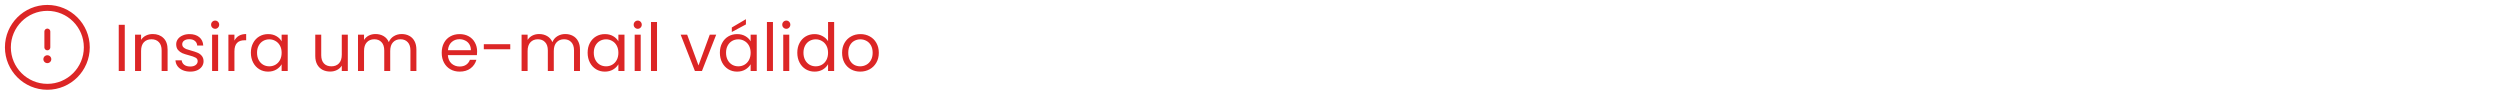
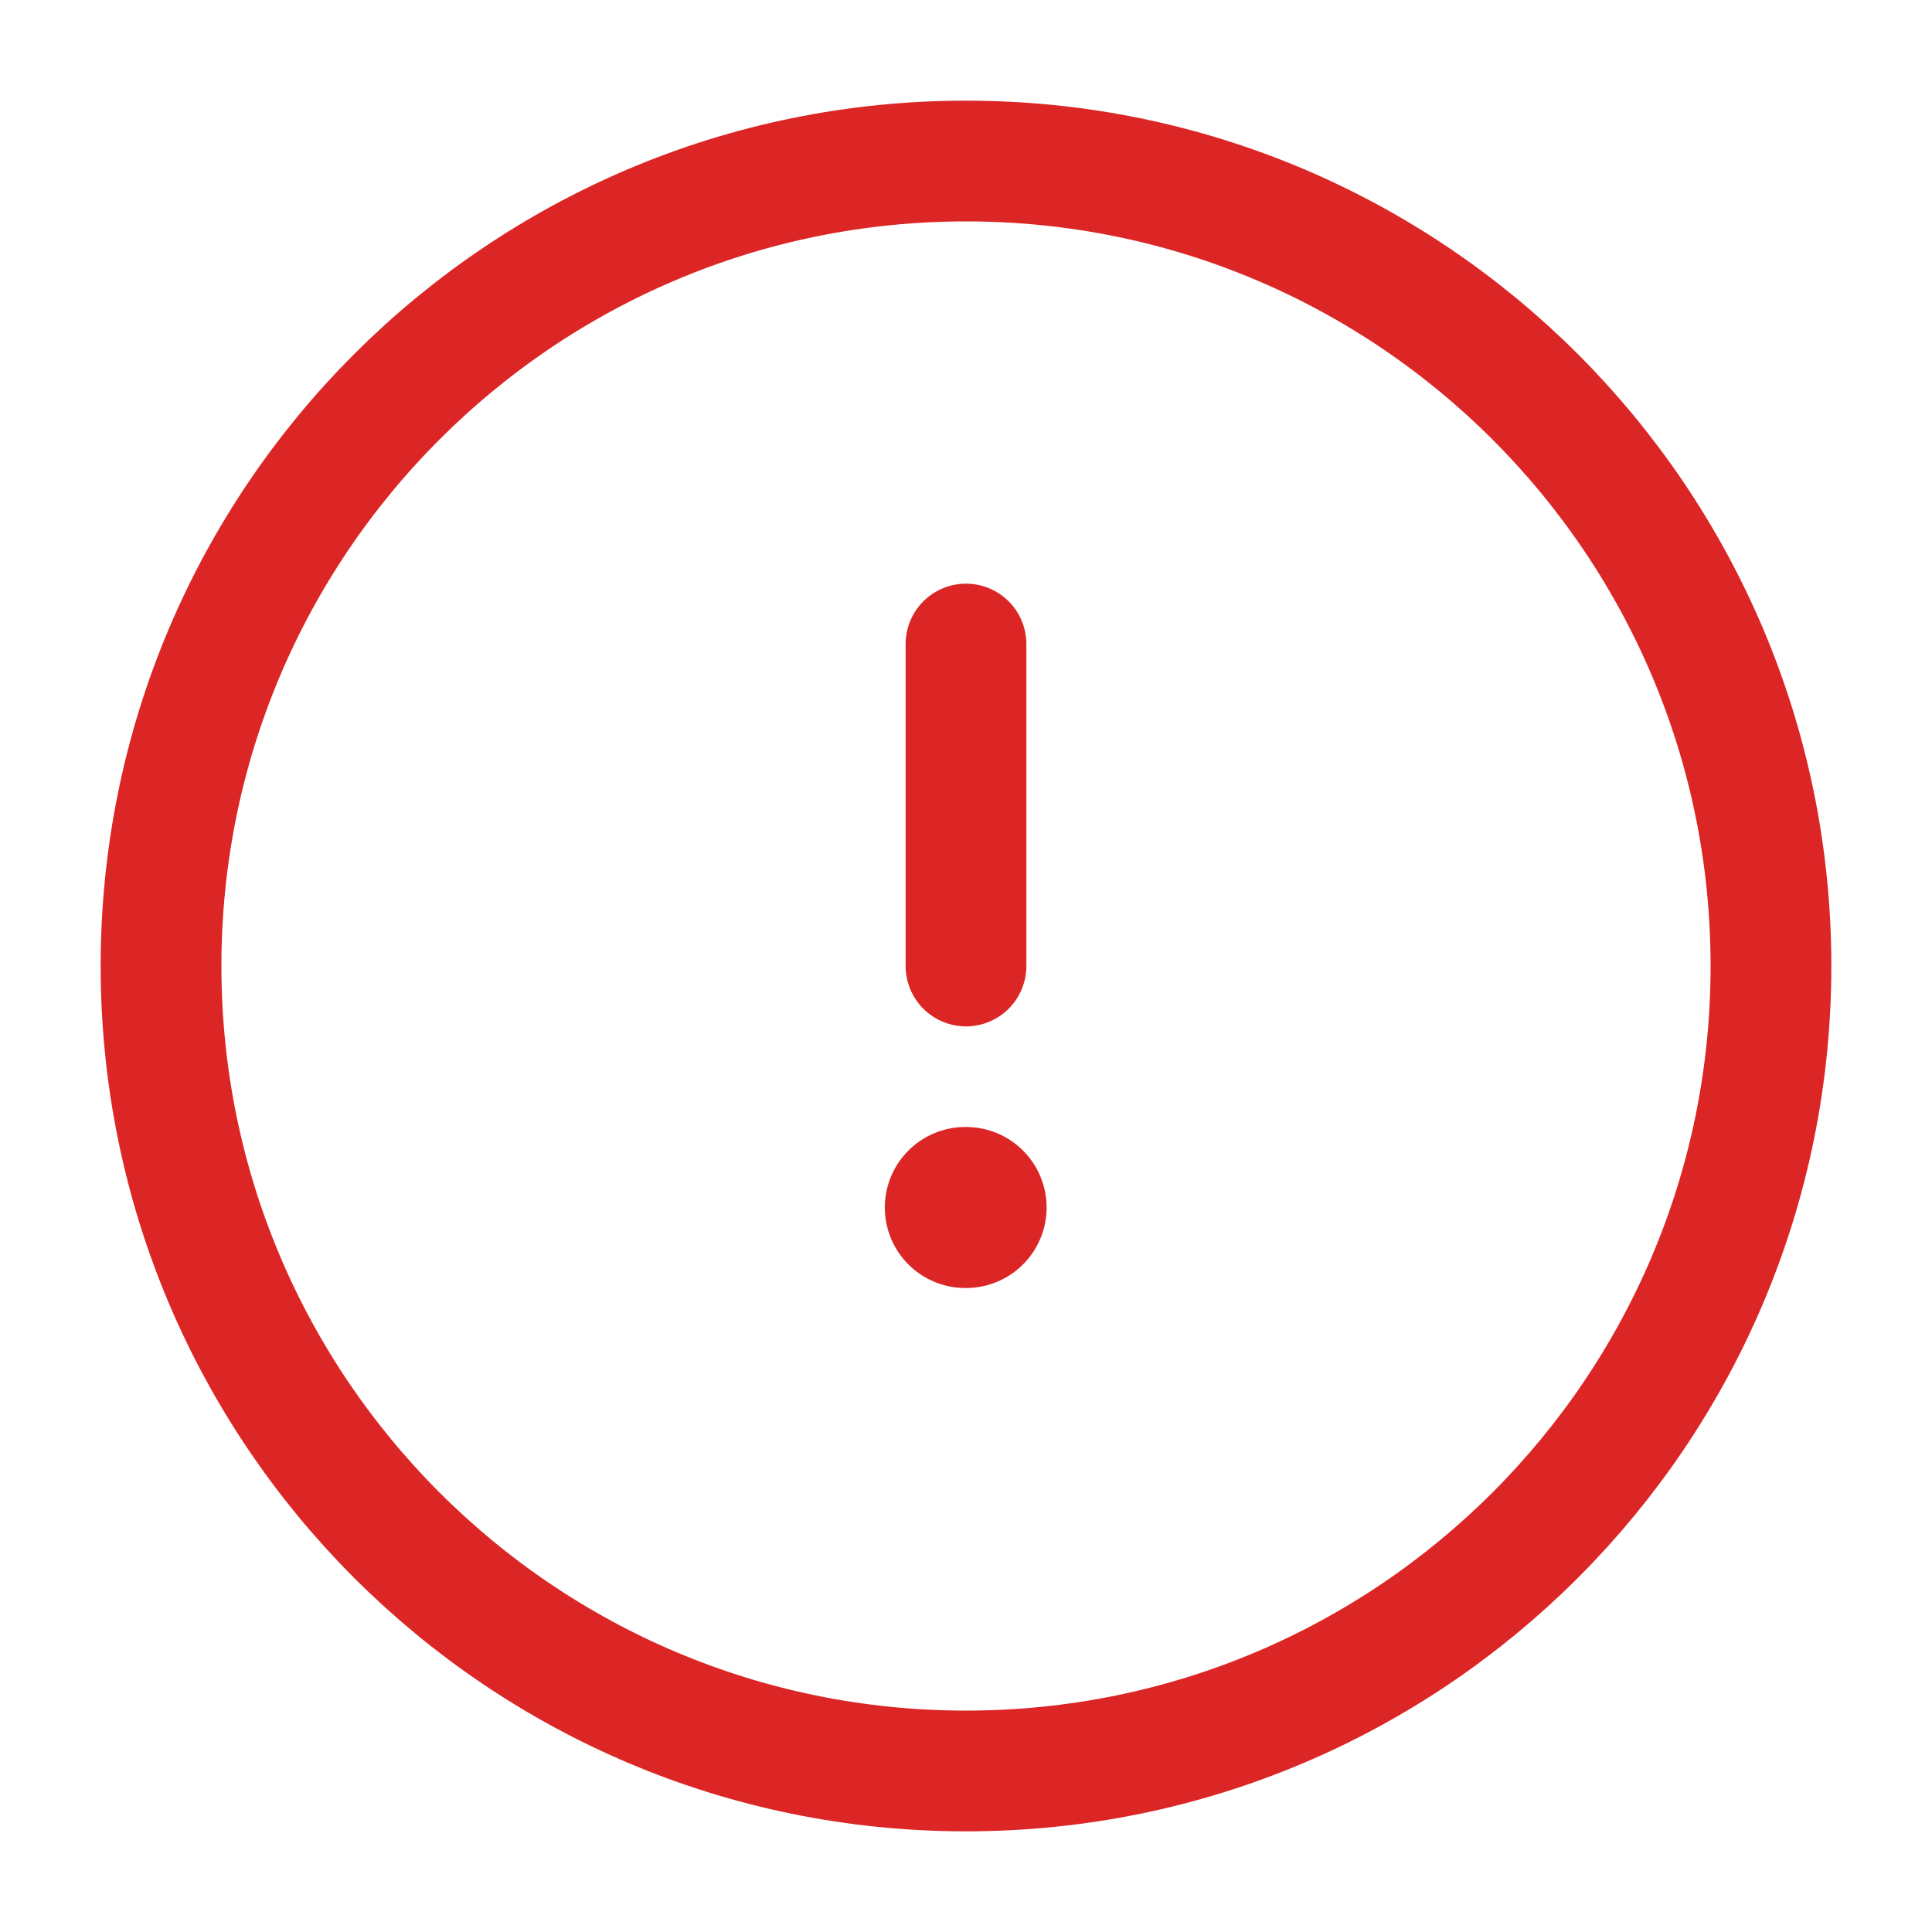
- <svg xmlns="http://www.w3.org/2000/svg" width="528" height="20" viewBox="0 0 528 20" fill="none">
+ <svg xmlns="http://www.w3.org/2000/svg" width="20" height="20" viewBox="0 0 20 20" fill="none">
  <path d="M10 18.333C14.602 18.333 18.333 14.602 18.333 10C18.333 5.398 14.602 1.667 10 1.667C5.398 1.667 1.667 5.398 1.667 10C1.667 14.602 5.398 18.333 10 18.333Z" stroke="#DC2626" stroke-width="1.25" />
  <path d="M9.993 12.5H10.001" stroke="#DC2626" stroke-width="1.667" stroke-linecap="round" stroke-linejoin="round" />
  <path d="M10 10V6.667" stroke="#DC2626" stroke-width="1.25" stroke-linecap="round" stroke-linejoin="round" />
-   <path d="M26.352 5.242V15H25.078V5.242H26.352ZM32.261 7.188C33.195 7.188 33.951 7.473 34.529 8.042C35.108 8.602 35.397 9.414 35.397 10.478V15H34.137V10.66C34.137 9.895 33.946 9.311 33.563 8.91C33.181 8.499 32.658 8.294 31.995 8.294C31.323 8.294 30.787 8.504 30.385 8.924C29.993 9.344 29.797 9.955 29.797 10.758V15H28.523V7.328H29.797V8.42C30.049 8.028 30.39 7.725 30.819 7.51C31.258 7.295 31.739 7.188 32.261 7.188ZM40.194 15.126C39.606 15.126 39.079 15.028 38.612 14.832C38.146 14.627 37.777 14.347 37.506 13.992C37.236 13.628 37.086 13.213 37.058 12.746H38.374C38.412 13.129 38.589 13.441 38.906 13.684C39.233 13.927 39.658 14.048 40.18 14.048C40.666 14.048 41.048 13.941 41.328 13.726C41.608 13.511 41.748 13.241 41.748 12.914C41.748 12.578 41.599 12.331 41.3 12.172C41.002 12.004 40.54 11.841 39.914 11.682C39.345 11.533 38.878 11.383 38.514 11.234C38.16 11.075 37.852 10.847 37.59 10.548C37.338 10.24 37.212 9.839 37.212 9.344C37.212 8.952 37.329 8.593 37.562 8.266C37.796 7.939 38.127 7.683 38.556 7.496C38.986 7.3 39.476 7.202 40.026 7.202C40.876 7.202 41.562 7.417 42.084 7.846C42.607 8.275 42.887 8.863 42.924 9.61H41.65C41.622 9.209 41.459 8.887 41.16 8.644C40.871 8.401 40.479 8.28 39.984 8.28C39.527 8.28 39.163 8.378 38.892 8.574C38.622 8.77 38.486 9.027 38.486 9.344C38.486 9.596 38.566 9.806 38.724 9.974C38.892 10.133 39.098 10.263 39.34 10.366C39.592 10.459 39.938 10.567 40.376 10.688C40.927 10.837 41.375 10.987 41.72 11.136C42.066 11.276 42.36 11.491 42.602 11.78C42.854 12.069 42.985 12.447 42.994 12.914C42.994 13.334 42.878 13.712 42.644 14.048C42.411 14.384 42.08 14.65 41.65 14.846C41.23 15.033 40.745 15.126 40.194 15.126ZM45.451 6.082C45.208 6.082 45.003 5.998 44.835 5.83C44.667 5.662 44.583 5.457 44.583 5.214C44.583 4.971 44.667 4.766 44.835 4.598C45.003 4.43 45.208 4.346 45.451 4.346C45.684 4.346 45.88 4.43 46.039 4.598C46.207 4.766 46.291 4.971 46.291 5.214C46.291 5.457 46.207 5.662 46.039 5.83C45.88 5.998 45.684 6.082 45.451 6.082ZM46.067 7.328V15H44.793V7.328H46.067ZM49.512 8.574C49.736 8.135 50.053 7.795 50.464 7.552C50.884 7.309 51.393 7.188 51.99 7.188V8.504H51.654C50.226 8.504 49.512 9.279 49.512 10.828V15H48.238V7.328H49.512V8.574ZM52.985 11.136C52.985 10.352 53.144 9.666 53.461 9.078C53.778 8.481 54.212 8.019 54.763 7.692C55.323 7.365 55.944 7.202 56.625 7.202C57.297 7.202 57.88 7.347 58.375 7.636C58.87 7.925 59.238 8.289 59.481 8.728V7.328H60.769V15H59.481V13.572C59.229 14.02 58.851 14.393 58.347 14.692C57.852 14.981 57.273 15.126 56.611 15.126C55.929 15.126 55.313 14.958 54.763 14.622C54.212 14.286 53.778 13.815 53.461 13.208C53.144 12.601 52.985 11.911 52.985 11.136ZM59.481 11.15C59.481 10.571 59.364 10.067 59.131 9.638C58.898 9.209 58.58 8.882 58.179 8.658C57.787 8.425 57.353 8.308 56.877 8.308C56.401 8.308 55.967 8.42 55.575 8.644C55.183 8.868 54.87 9.195 54.637 9.624C54.404 10.053 54.287 10.557 54.287 11.136C54.287 11.724 54.404 12.237 54.637 12.676C54.87 13.105 55.183 13.437 55.575 13.67C55.967 13.894 56.401 14.006 56.877 14.006C57.353 14.006 57.787 13.894 58.179 13.67C58.58 13.437 58.898 13.105 59.131 12.676C59.364 12.237 59.481 11.729 59.481 11.15ZM73.458 7.328V15H72.184V13.866C71.942 14.258 71.601 14.566 71.162 14.79C70.733 15.005 70.257 15.112 69.734 15.112C69.137 15.112 68.6 14.991 68.124 14.748C67.648 14.496 67.27 14.123 66.99 13.628C66.719 13.133 66.584 12.531 66.584 11.822V7.328H67.844V11.654C67.844 12.41 68.035 12.993 68.418 13.404C68.801 13.805 69.323 14.006 69.986 14.006C70.668 14.006 71.204 13.796 71.596 13.376C71.988 12.956 72.184 12.345 72.184 11.542V7.328H73.458ZM84.835 7.188C85.433 7.188 85.965 7.314 86.431 7.566C86.898 7.809 87.267 8.177 87.537 8.672C87.808 9.167 87.943 9.769 87.943 10.478V15H86.683V10.66C86.683 9.895 86.492 9.311 86.109 8.91C85.736 8.499 85.227 8.294 84.583 8.294C83.921 8.294 83.393 8.509 83.001 8.938C82.609 9.358 82.413 9.969 82.413 10.772V15H81.153V10.66C81.153 9.895 80.962 9.311 80.579 8.91C80.206 8.499 79.697 8.294 79.053 8.294C78.391 8.294 77.863 8.509 77.471 8.938C77.079 9.358 76.883 9.969 76.883 10.772V15H75.609V7.328H76.883V8.434C77.135 8.033 77.471 7.725 77.891 7.51C78.321 7.295 78.792 7.188 79.305 7.188C79.949 7.188 80.519 7.333 81.013 7.622C81.508 7.911 81.877 8.336 82.119 8.896C82.334 8.355 82.689 7.935 83.183 7.636C83.678 7.337 84.229 7.188 84.835 7.188ZM100.766 10.87C100.766 11.113 100.752 11.369 100.724 11.64H94.591C94.638 12.396 94.895 12.989 95.362 13.418C95.838 13.838 96.412 14.048 97.084 14.048C97.634 14.048 98.091 13.922 98.456 13.67C98.829 13.409 99.09 13.063 99.24 12.634H100.612C100.406 13.371 99.996 13.973 99.379 14.44C98.763 14.897 97.998 15.126 97.084 15.126C96.356 15.126 95.702 14.963 95.124 14.636C94.554 14.309 94.106 13.847 93.779 13.25C93.453 12.643 93.29 11.943 93.29 11.15C93.29 10.357 93.448 9.661 93.766 9.064C94.083 8.467 94.526 8.009 95.096 7.692C95.674 7.365 96.337 7.202 97.084 7.202C97.811 7.202 98.456 7.361 99.016 7.678C99.576 7.995 100.005 8.434 100.304 8.994C100.612 9.545 100.766 10.17 100.766 10.87ZM99.45 10.604C99.45 10.119 99.342 9.703 99.127 9.358C98.913 9.003 98.619 8.737 98.246 8.56C97.882 8.373 97.475 8.28 97.028 8.28C96.383 8.28 95.833 8.485 95.376 8.896C94.927 9.307 94.671 9.876 94.606 10.604H99.45ZM107.767 9.33V10.408H102.181V9.33H107.767ZM119.384 7.188C119.981 7.188 120.513 7.314 120.98 7.566C121.447 7.809 121.815 8.177 122.086 8.672C122.357 9.167 122.492 9.769 122.492 10.478V15H121.232V10.66C121.232 9.895 121.041 9.311 120.658 8.91C120.285 8.499 119.776 8.294 119.132 8.294C118.469 8.294 117.942 8.509 117.55 8.938C117.158 9.358 116.962 9.969 116.962 10.772V15H115.702V10.66C115.702 9.895 115.511 9.311 115.128 8.91C114.755 8.499 114.246 8.294 113.602 8.294C112.939 8.294 112.412 8.509 112.02 8.938C111.628 9.358 111.432 9.969 111.432 10.772V15H110.158V7.328H111.432V8.434C111.684 8.033 112.02 7.725 112.44 7.51C112.869 7.295 113.341 7.188 113.854 7.188C114.498 7.188 115.067 7.333 115.562 7.622C116.057 7.911 116.425 8.336 116.668 8.896C116.883 8.355 117.237 7.935 117.732 7.636C118.227 7.337 118.777 7.188 119.384 7.188ZM124.106 11.136C124.106 10.352 124.265 9.666 124.582 9.078C124.899 8.481 125.333 8.019 125.884 7.692C126.444 7.365 127.065 7.202 127.746 7.202C128.418 7.202 129.001 7.347 129.496 7.636C129.991 7.925 130.359 8.289 130.602 8.728V7.328H131.89V15H130.602V13.572C130.35 14.02 129.972 14.393 129.468 14.692C128.973 14.981 128.395 15.126 127.732 15.126C127.051 15.126 126.435 14.958 125.884 14.622C125.333 14.286 124.899 13.815 124.582 13.208C124.265 12.601 124.106 11.911 124.106 11.136ZM130.602 11.15C130.602 10.571 130.485 10.067 130.252 9.638C130.019 9.209 129.701 8.882 129.3 8.658C128.908 8.425 128.474 8.308 127.998 8.308C127.522 8.308 127.088 8.42 126.696 8.644C126.304 8.868 125.991 9.195 125.758 9.624C125.525 10.053 125.408 10.557 125.408 11.136C125.408 11.724 125.525 12.237 125.758 12.676C125.991 13.105 126.304 13.437 126.696 13.67C127.088 13.894 127.522 14.006 127.998 14.006C128.474 14.006 128.908 13.894 129.3 13.67C129.701 13.437 130.019 13.105 130.252 12.676C130.485 12.237 130.602 11.729 130.602 11.15ZM134.701 6.082C134.458 6.082 134.253 5.998 134.085 5.83C133.917 5.662 133.833 5.457 133.833 5.214C133.833 4.971 133.917 4.766 134.085 4.598C134.253 4.43 134.458 4.346 134.701 4.346C134.934 4.346 135.13 4.43 135.289 4.598C135.457 4.766 135.541 4.971 135.541 5.214C135.541 5.457 135.457 5.662 135.289 5.83C135.13 5.998 134.934 6.082 134.701 6.082ZM135.317 7.328V15H134.043V7.328H135.317ZM138.762 4.64V15H137.488V4.64H138.762ZM147.522 13.824L149.902 7.328H151.26L148.25 15H146.766L143.756 7.328H145.128L147.522 13.824ZM152.038 11.136C152.038 10.352 152.196 9.666 152.514 9.078C152.831 8.481 153.265 8.019 153.816 7.692C154.376 7.365 154.996 7.202 155.678 7.202C156.35 7.202 156.933 7.347 157.428 7.636C157.922 7.925 158.291 8.289 158.534 8.728V7.328H159.822V15H158.534V13.572C158.282 14.02 157.904 14.393 157.4 14.692C156.905 14.981 156.326 15.126 155.664 15.126C154.982 15.126 154.366 14.958 153.816 14.622C153.265 14.286 152.831 13.815 152.514 13.208C152.196 12.601 152.038 11.911 152.038 11.136ZM158.534 11.15C158.534 10.571 158.417 10.067 158.184 9.638C157.95 9.209 157.633 8.882 157.232 8.658C156.84 8.425 156.406 8.308 155.93 8.308C155.454 8.308 155.02 8.42 154.628 8.644C154.236 8.868 153.923 9.195 153.69 9.624C153.456 10.053 153.34 10.557 153.34 11.136C153.34 11.724 153.456 12.237 153.69 12.676C153.923 13.105 154.236 13.437 154.628 13.67C155.02 13.894 155.454 14.006 155.93 14.006C156.406 14.006 156.84 13.894 157.232 13.67C157.633 13.437 157.95 13.105 158.184 12.676C158.417 12.237 158.534 11.729 158.534 11.15ZM157.54 5.158L154.558 6.754V5.802L157.54 4.052V5.158ZM163.248 4.64V15H161.974V4.64H163.248ZM166.078 6.082C165.835 6.082 165.63 5.998 165.462 5.83C165.294 5.662 165.21 5.457 165.21 5.214C165.21 4.971 165.294 4.766 165.462 4.598C165.63 4.43 165.835 4.346 166.078 4.346C166.311 4.346 166.507 4.43 166.666 4.598C166.834 4.766 166.918 4.971 166.918 5.214C166.918 5.457 166.834 5.662 166.666 5.83C166.507 5.998 166.311 6.082 166.078 6.082ZM166.694 7.328V15H165.42V7.328H166.694ZM168.389 11.136C168.389 10.352 168.548 9.666 168.865 9.078C169.182 8.481 169.616 8.019 170.167 7.692C170.727 7.365 171.352 7.202 172.043 7.202C172.64 7.202 173.196 7.342 173.709 7.622C174.222 7.893 174.614 8.252 174.885 8.7V4.64H176.173V15H174.885V13.558C174.633 14.015 174.26 14.393 173.765 14.692C173.27 14.981 172.692 15.126 172.029 15.126C171.348 15.126 170.727 14.958 170.167 14.622C169.616 14.286 169.182 13.815 168.865 13.208C168.548 12.601 168.389 11.911 168.389 11.136ZM174.885 11.15C174.885 10.571 174.768 10.067 174.535 9.638C174.302 9.209 173.984 8.882 173.583 8.658C173.191 8.425 172.757 8.308 172.281 8.308C171.805 8.308 171.371 8.42 170.979 8.644C170.587 8.868 170.274 9.195 170.041 9.624C169.808 10.053 169.691 10.557 169.691 11.136C169.691 11.724 169.808 12.237 170.041 12.676C170.274 13.105 170.587 13.437 170.979 13.67C171.371 13.894 171.805 14.006 172.281 14.006C172.757 14.006 173.191 13.894 173.583 13.67C173.984 13.437 174.302 13.105 174.535 12.676C174.768 12.237 174.885 11.729 174.885 11.15ZM181.672 15.126C180.953 15.126 180.3 14.963 179.712 14.636C179.133 14.309 178.676 13.847 178.34 13.25C178.013 12.643 177.85 11.943 177.85 11.15C177.85 10.366 178.018 9.675 178.354 9.078C178.699 8.471 179.166 8.009 179.754 7.692C180.342 7.365 181 7.202 181.728 7.202C182.456 7.202 183.114 7.365 183.702 7.692C184.29 8.009 184.752 8.467 185.088 9.064C185.433 9.661 185.606 10.357 185.606 11.15C185.606 11.943 185.429 12.643 185.074 13.25C184.729 13.847 184.257 14.309 183.66 14.636C183.063 14.963 182.4 15.126 181.672 15.126ZM181.672 14.006C182.129 14.006 182.559 13.899 182.96 13.684C183.361 13.469 183.683 13.147 183.926 12.718C184.178 12.289 184.304 11.766 184.304 11.15C184.304 10.534 184.183 10.011 183.94 9.582C183.697 9.153 183.38 8.835 182.988 8.63C182.596 8.415 182.171 8.308 181.714 8.308C181.247 8.308 180.818 8.415 180.426 8.63C180.043 8.835 179.735 9.153 179.502 9.582C179.269 10.011 179.152 10.534 179.152 11.15C179.152 11.775 179.264 12.303 179.488 12.732C179.721 13.161 180.029 13.483 180.412 13.698C180.795 13.903 181.215 14.006 181.672 14.006Z" fill="#DC2626" />
</svg>
